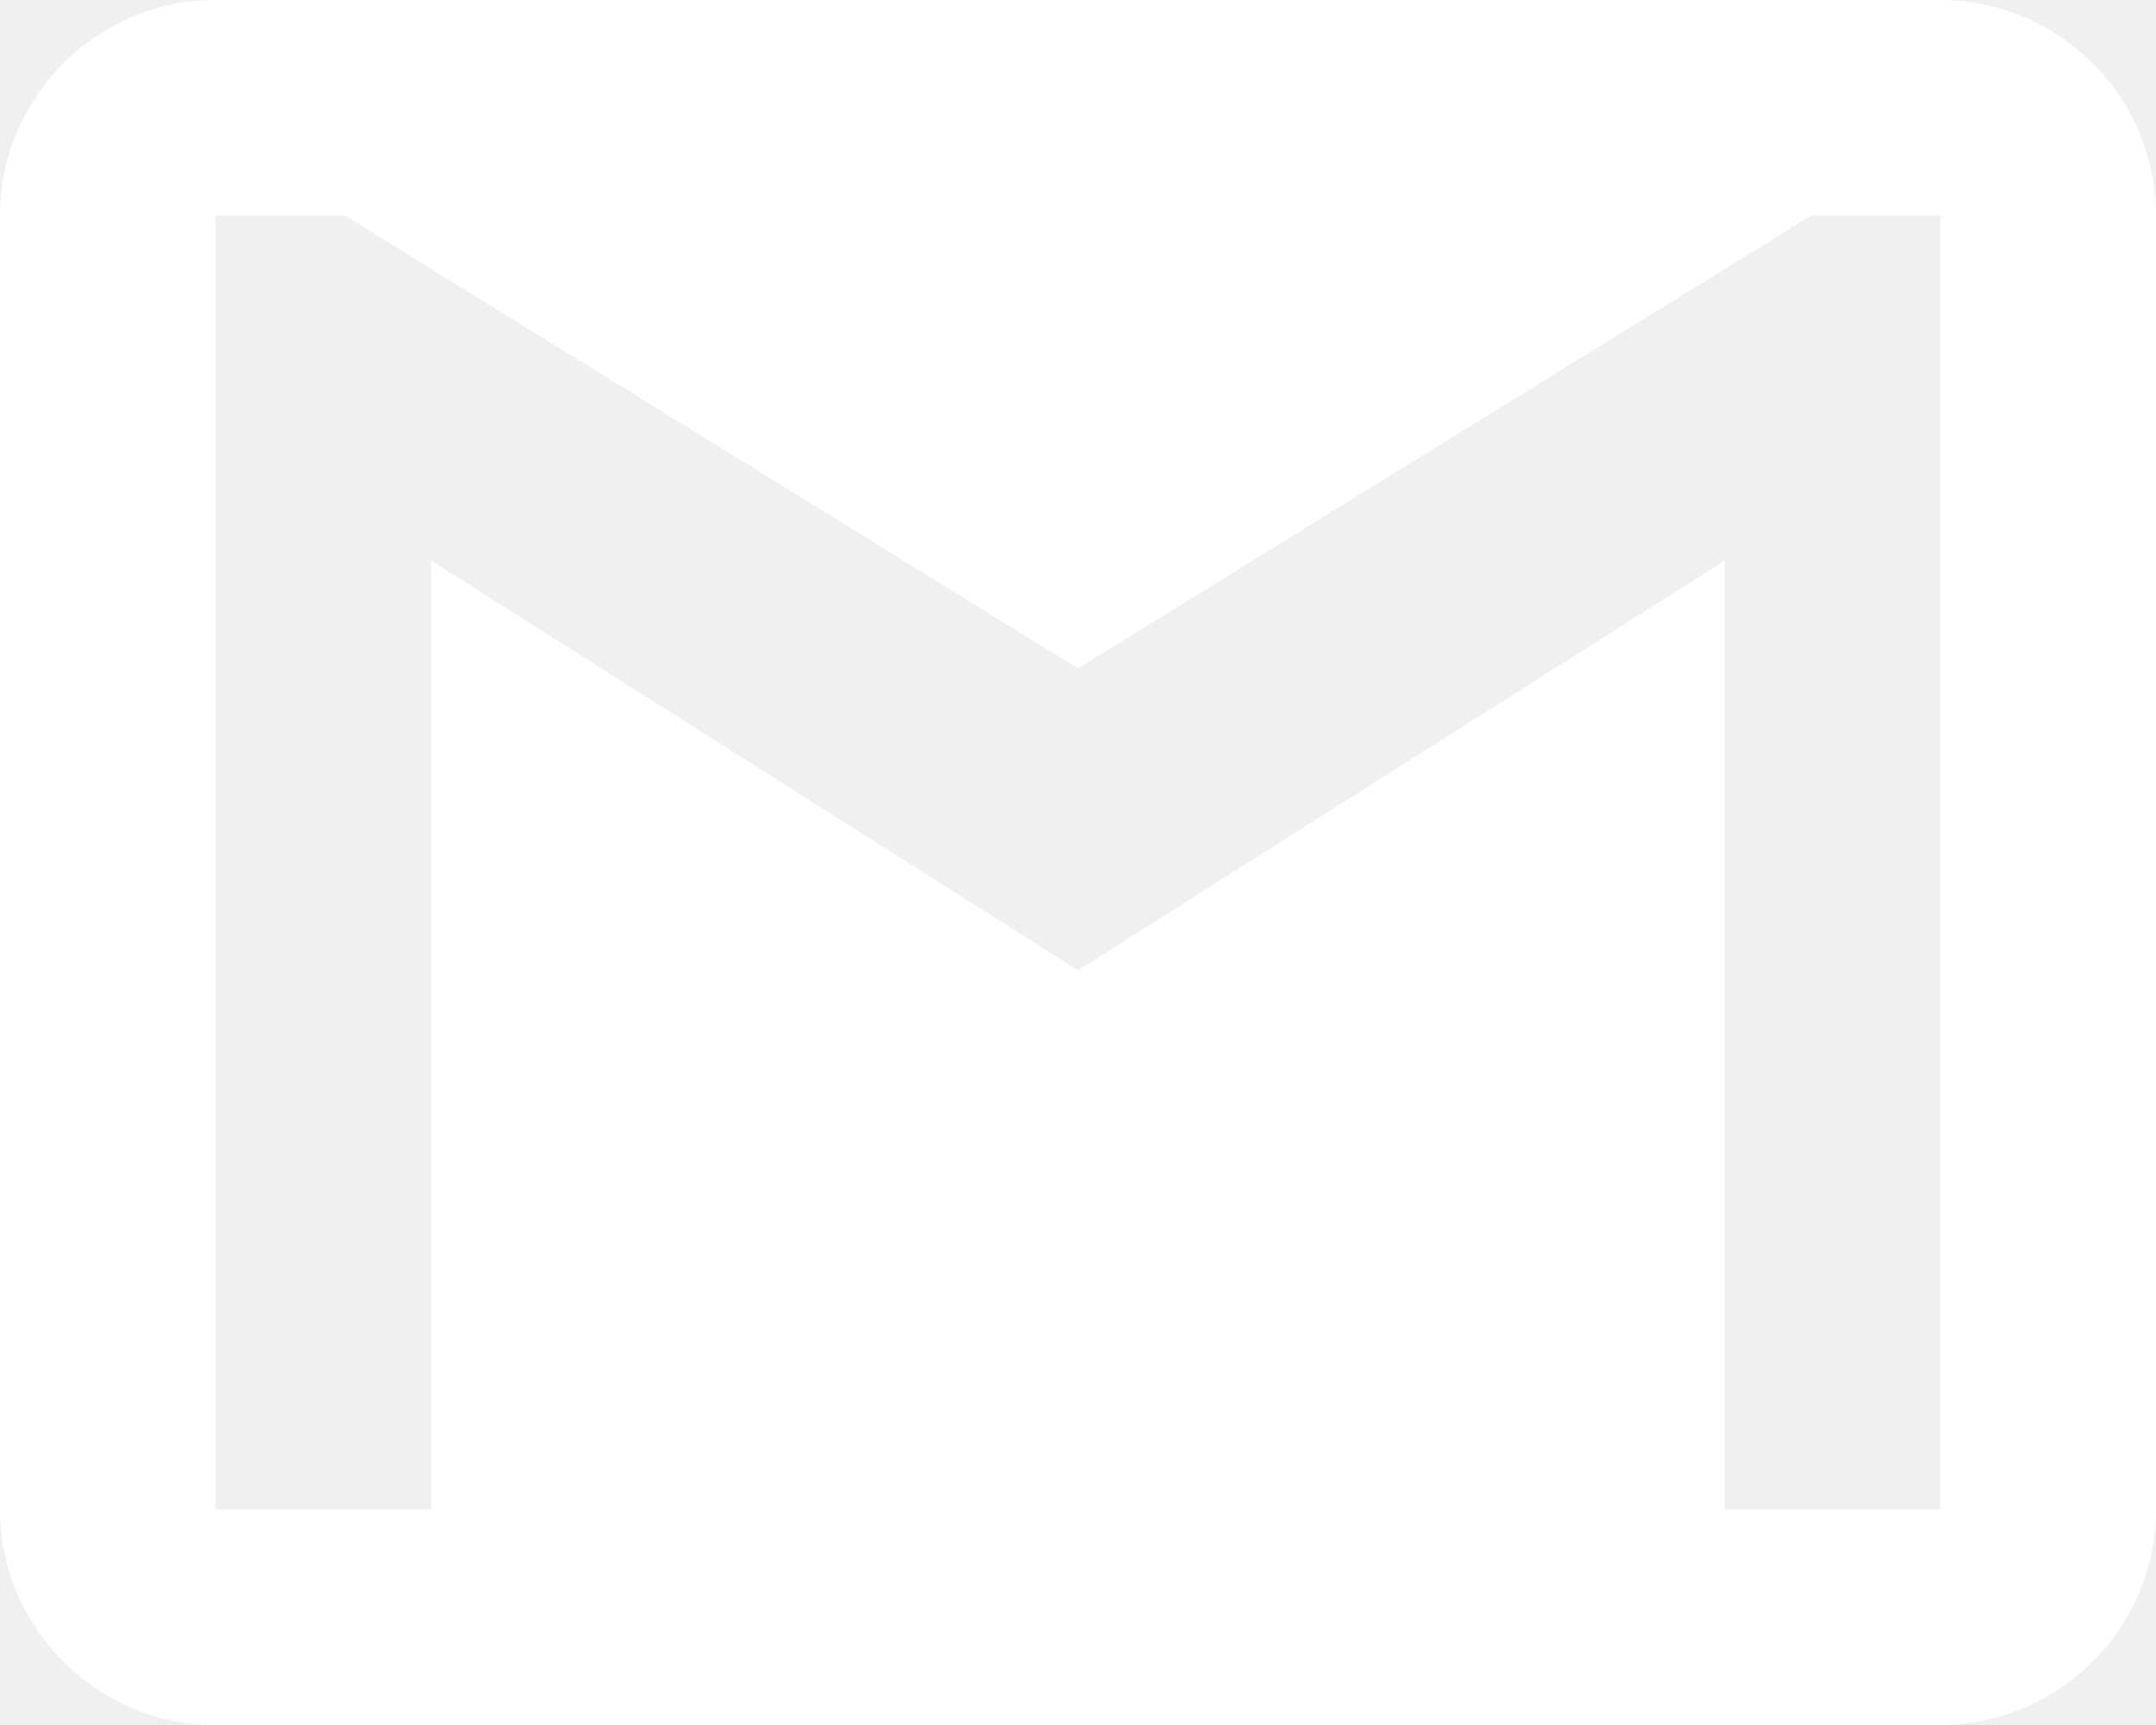
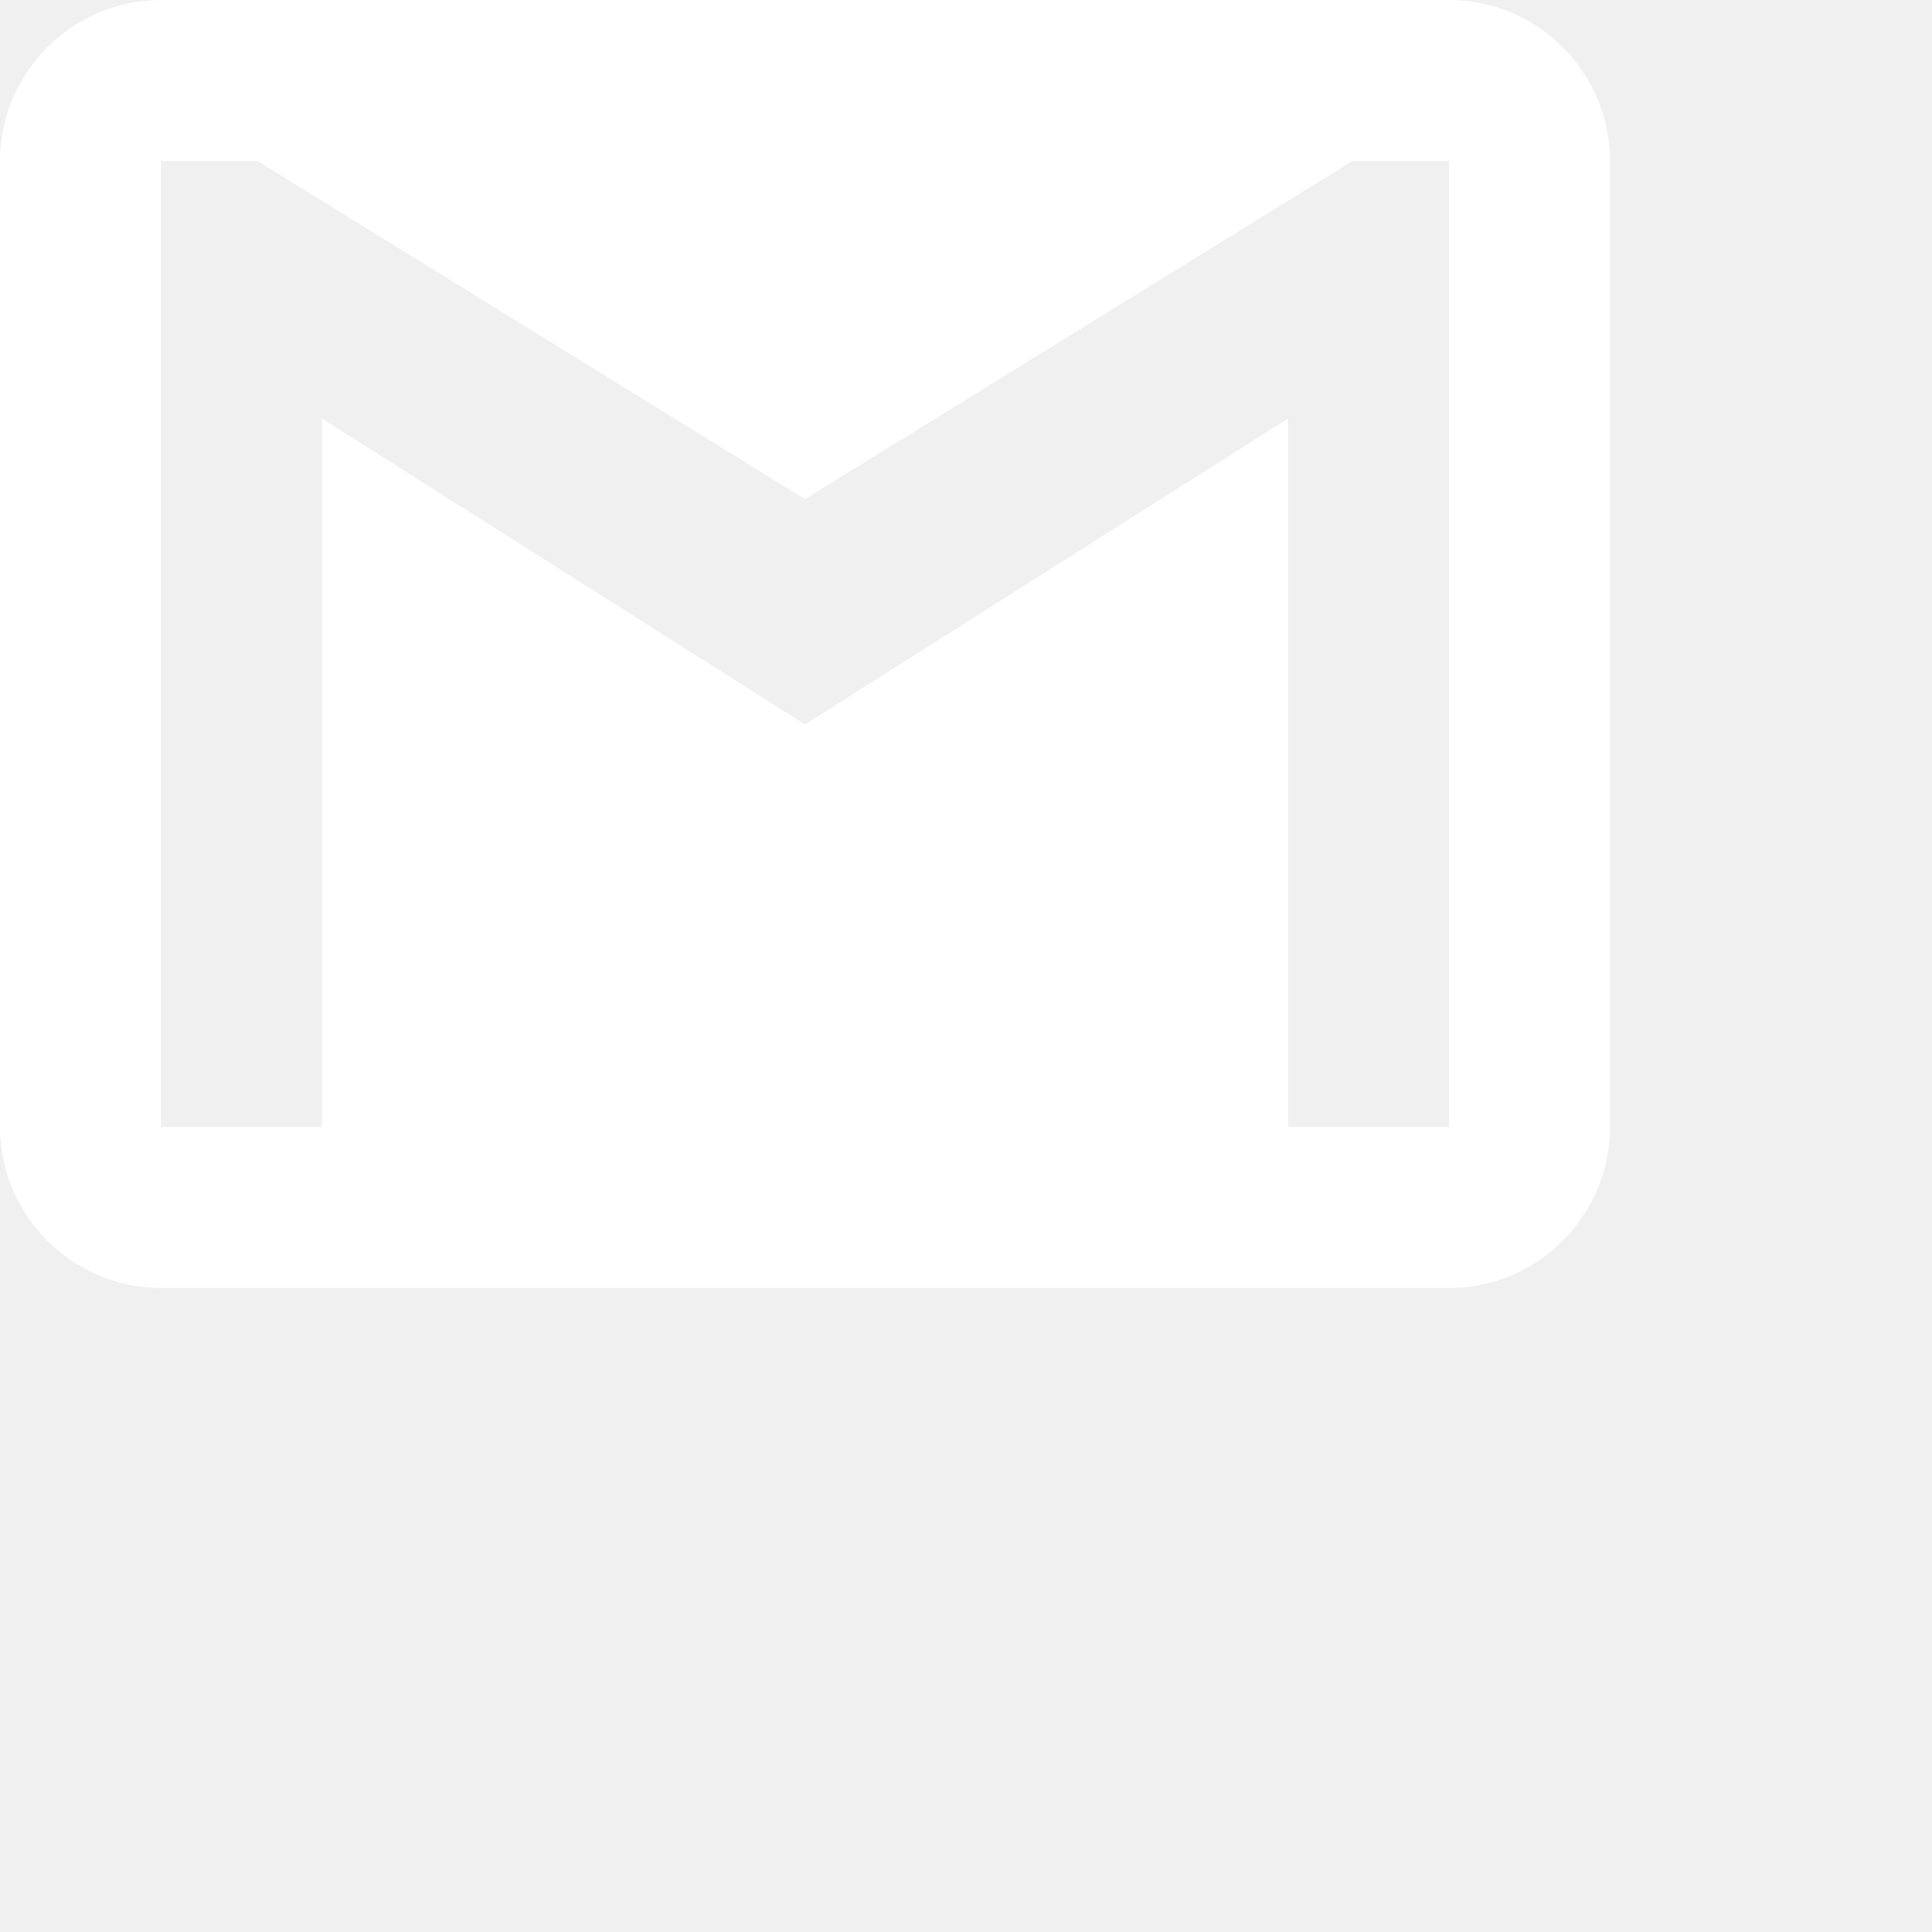
- <svg xmlns="http://www.w3.org/2000/svg" width="20" height="16">
+ <svg xmlns="http://www.w3.org/2000/svg">
  <g fill="none" fill-rule="evenodd">
    <path d="M-2-4h24v24H-2z" />
    <path d="M18 0H2C.9 0 0 .9 0 2v12c0 1.1.9 2 2 2h16c1.1 0 2-.9 2-2V2c0-1.1-.9-2-2-2zm0 14h-2V5.2L10 9 4 5.2V14H2V2h1.2L10 6.2 16.8 2H18v12z" fill="#FFF" />
  </g>
</svg>
